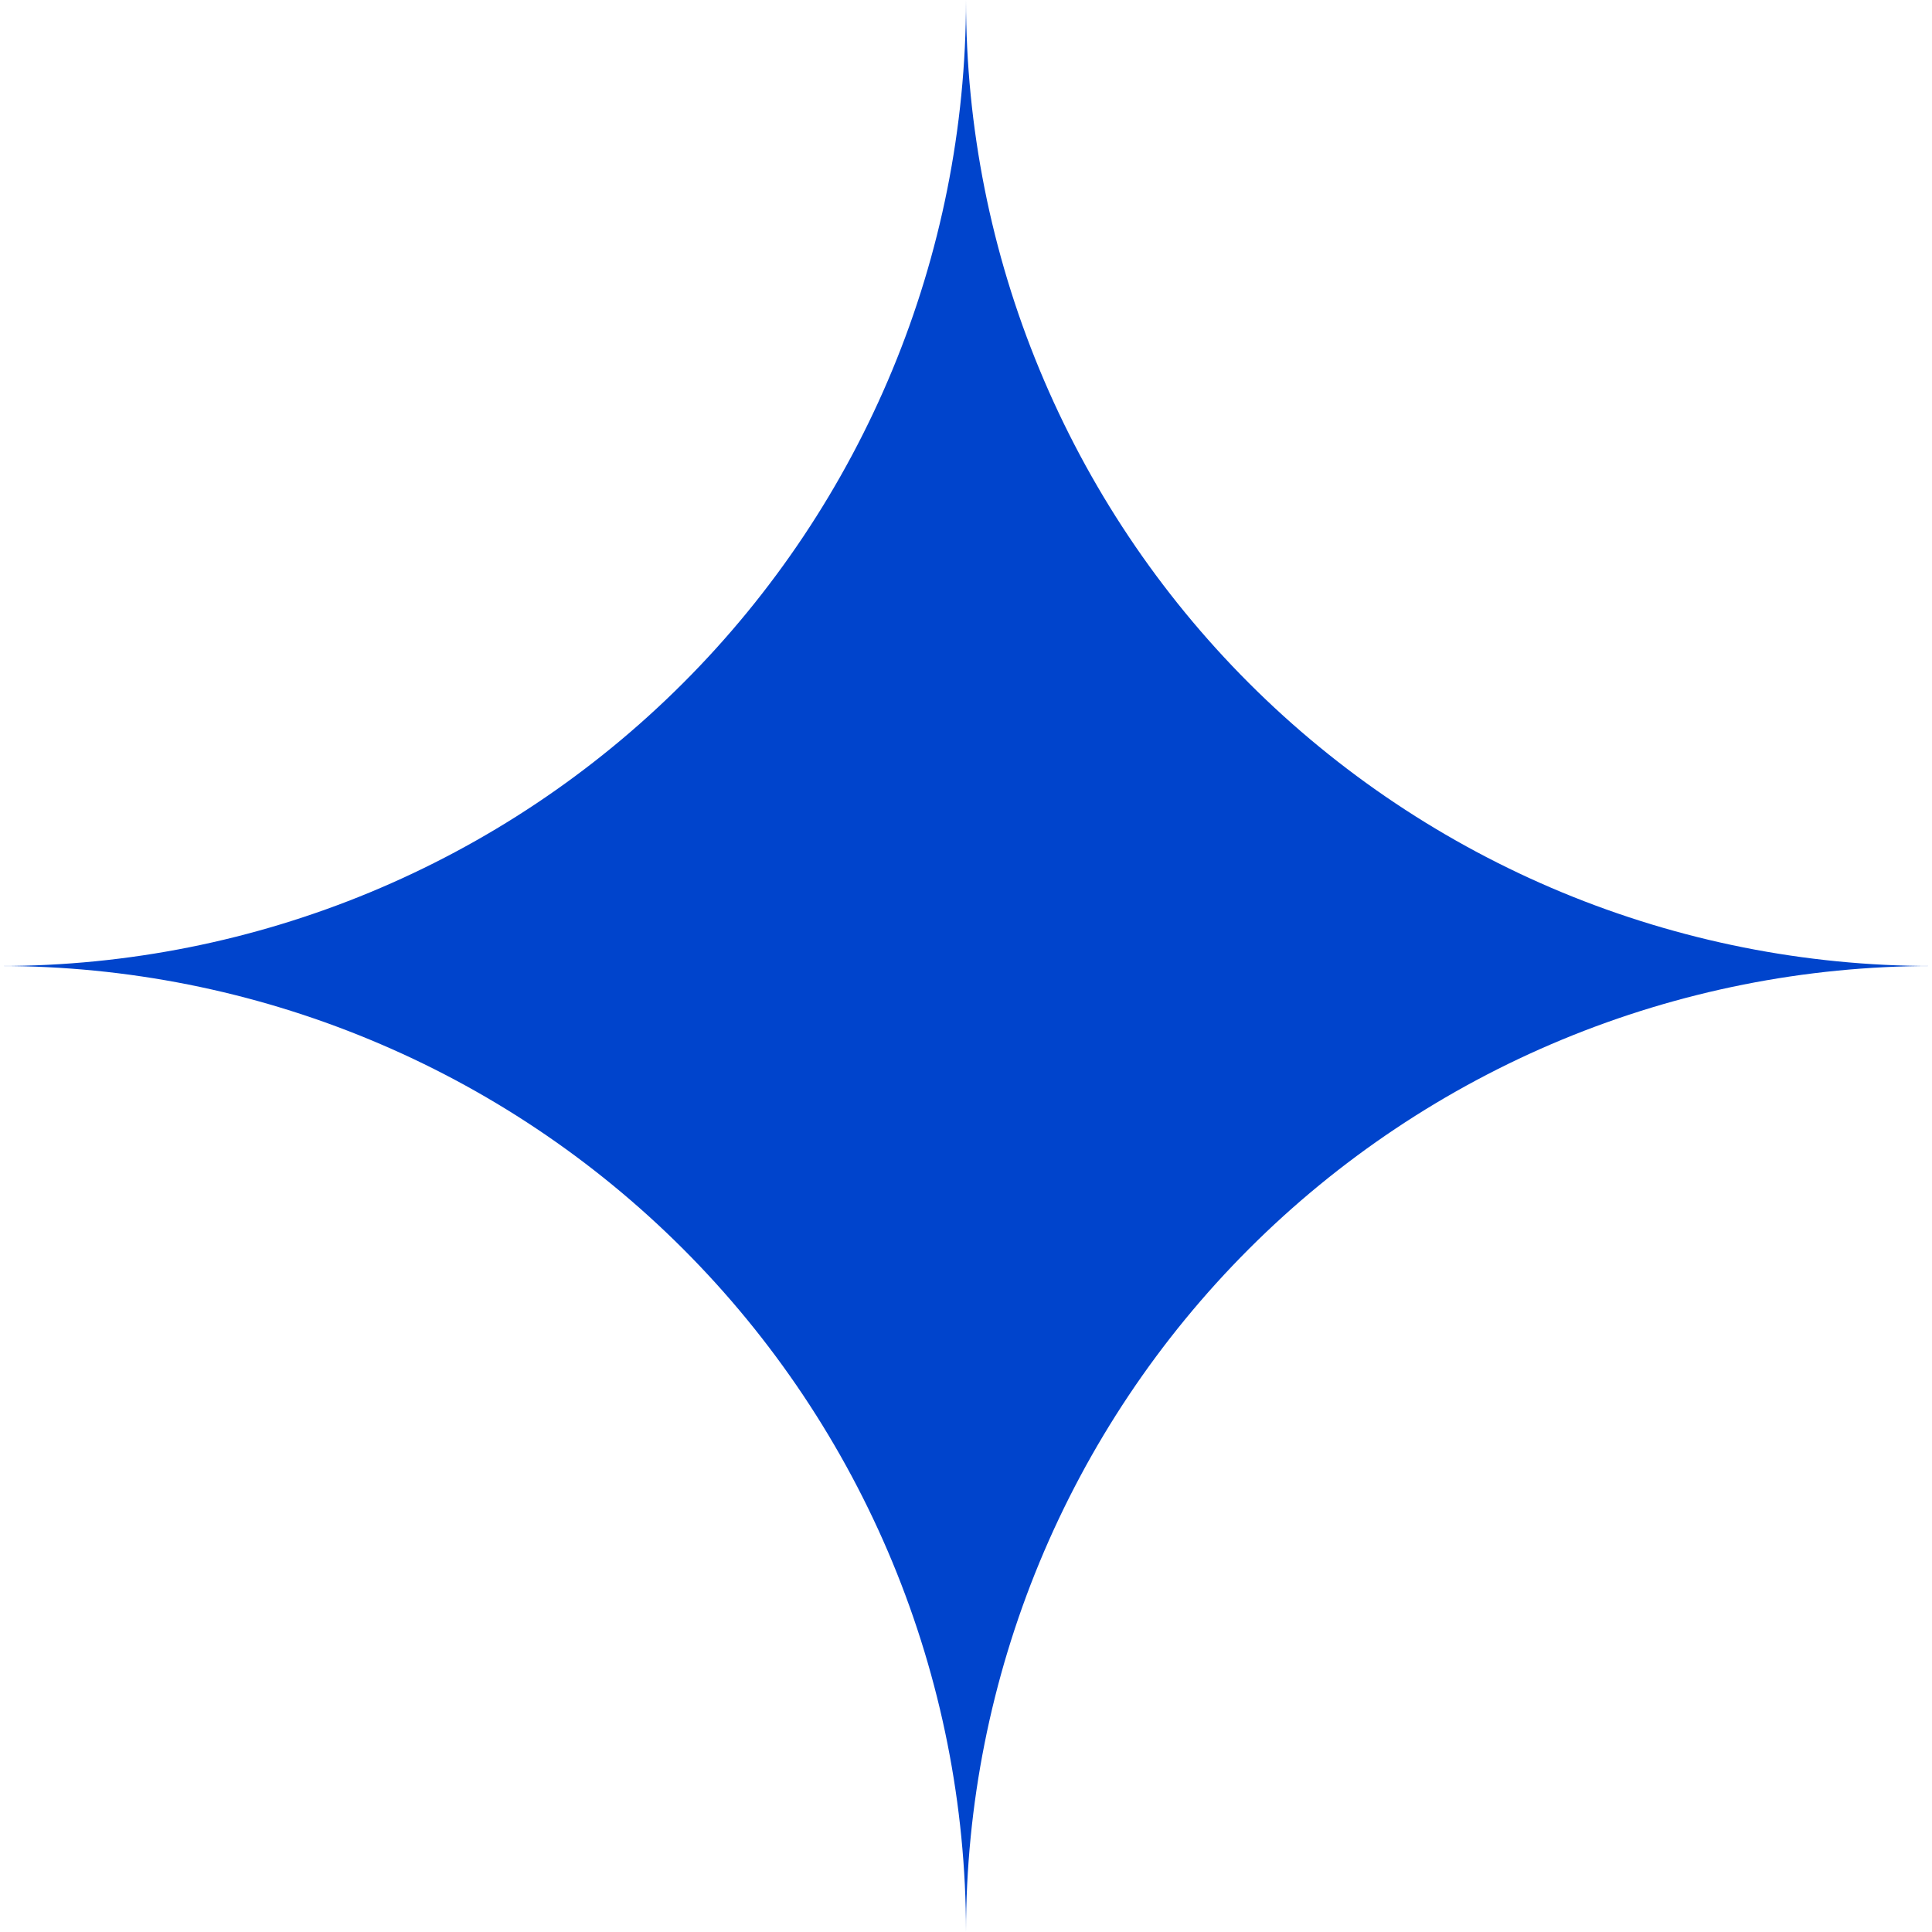
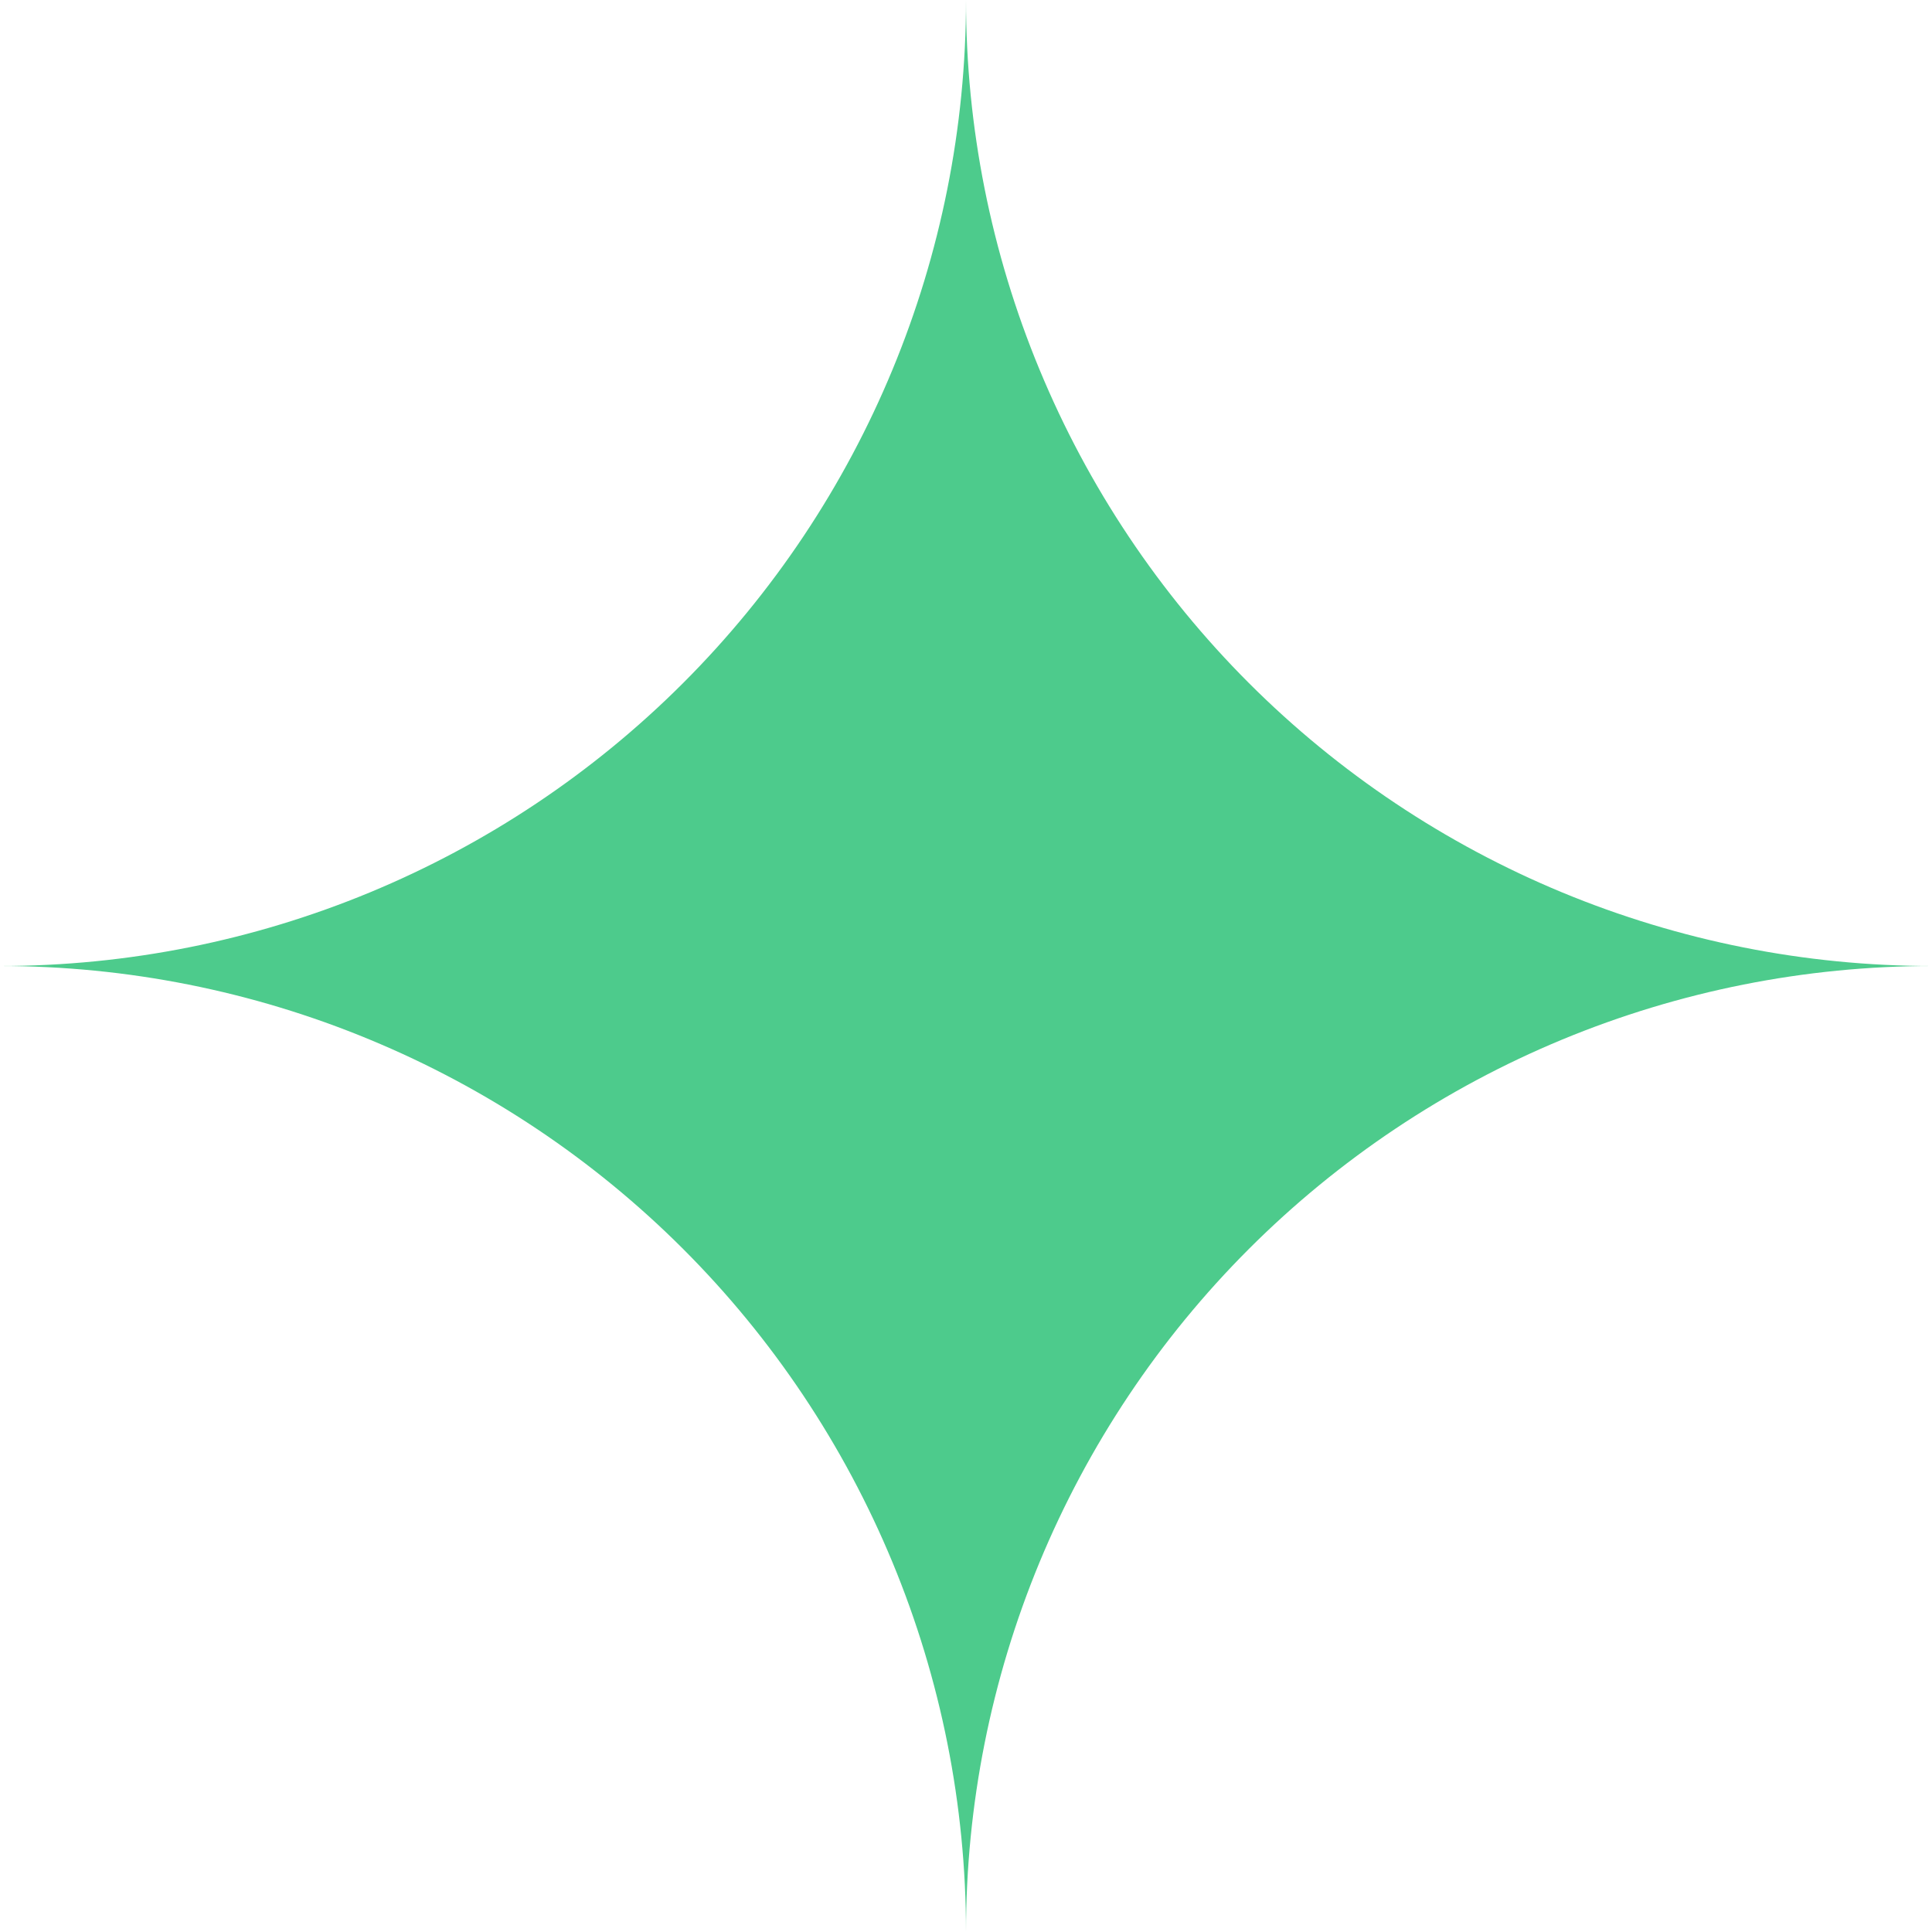
<svg xmlns="http://www.w3.org/2000/svg" width="16" height="16" viewBox="0 0 16 16" fill="none">
-   <path d="M12.938 8.609C13.909 8.207 14.949 8 16 8C14.949 8 13.909 7.793 12.938 7.391C11.968 6.989 11.086 6.4 10.343 5.657C9.6 4.914 9.011 4.032 8.609 3.061C8.207 2.091 8 1.051 8 0C8 2.122 7.157 4.157 5.657 5.657C4.157 7.157 2.122 8 0 8C1.051 8 2.091 8.207 3.061 8.609C4.032 9.011 4.914 9.6 5.657 10.343C6.4 11.086 6.989 11.968 7.391 12.938C7.793 13.909 8 14.949 8 16C8 14.949 8.207 13.909 8.609 12.938C9.011 11.968 9.6 11.086 10.343 10.343C11.086 9.6 11.968 9.011 12.938 8.609Z" fill="#0044CC" fill-opacity="1" />
+   <path d="M12.938 8.609C13.909 8.207 14.949 8 16 8C14.949 8 13.909 7.793 12.938 7.391C11.968 6.989 11.086 6.4 10.343 5.657C9.6 4.914 9.011 4.032 8.609 3.061C8.207 2.091 8 1.051 8 0C8 2.122 7.157 4.157 5.657 5.657C4.157 7.157 2.122 8 0 8C1.051 8 2.091 8.207 3.061 8.609C4.032 9.011 4.914 9.6 5.657 10.343C6.4 11.086 6.989 11.968 7.391 12.938C7.793 13.909 8 14.949 8 16C8 14.949 8.207 13.909 8.609 12.938C9.011 11.968 9.6 11.086 10.343 10.343C11.086 9.6 11.968 9.011 12.938 8.609Z" fill="#4dcb8c" fill-opacity="1" />
</svg>
